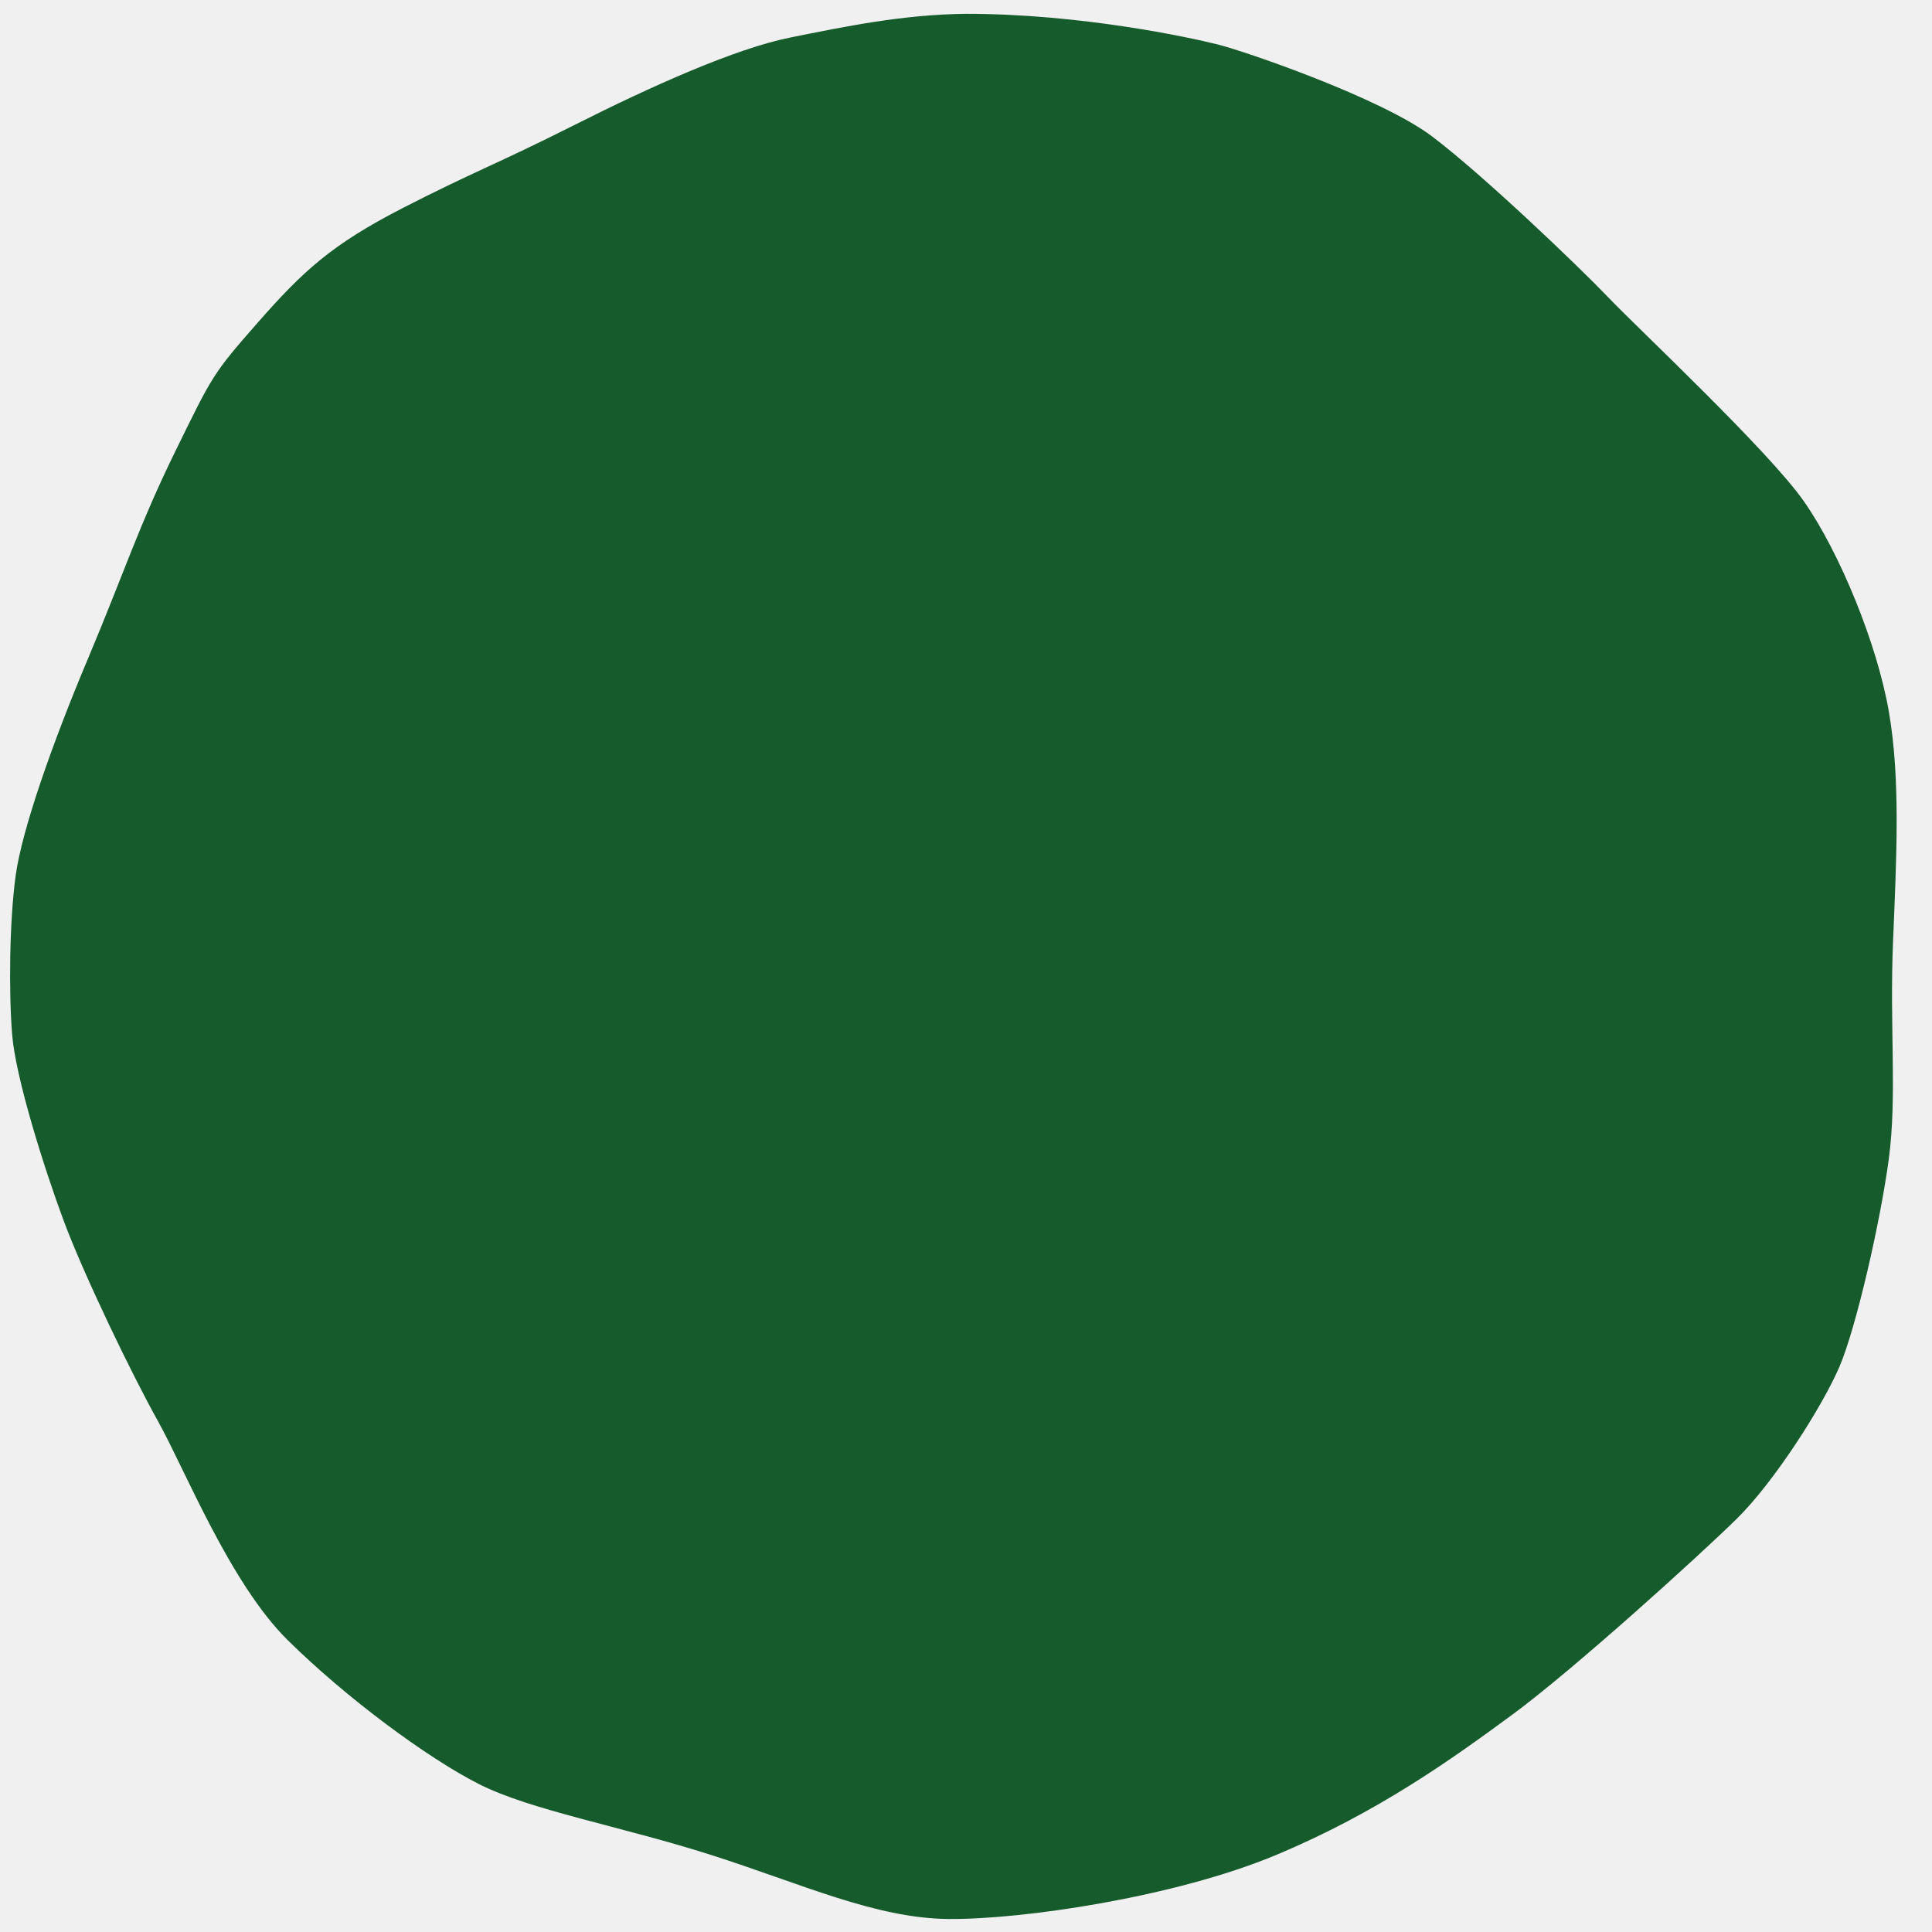
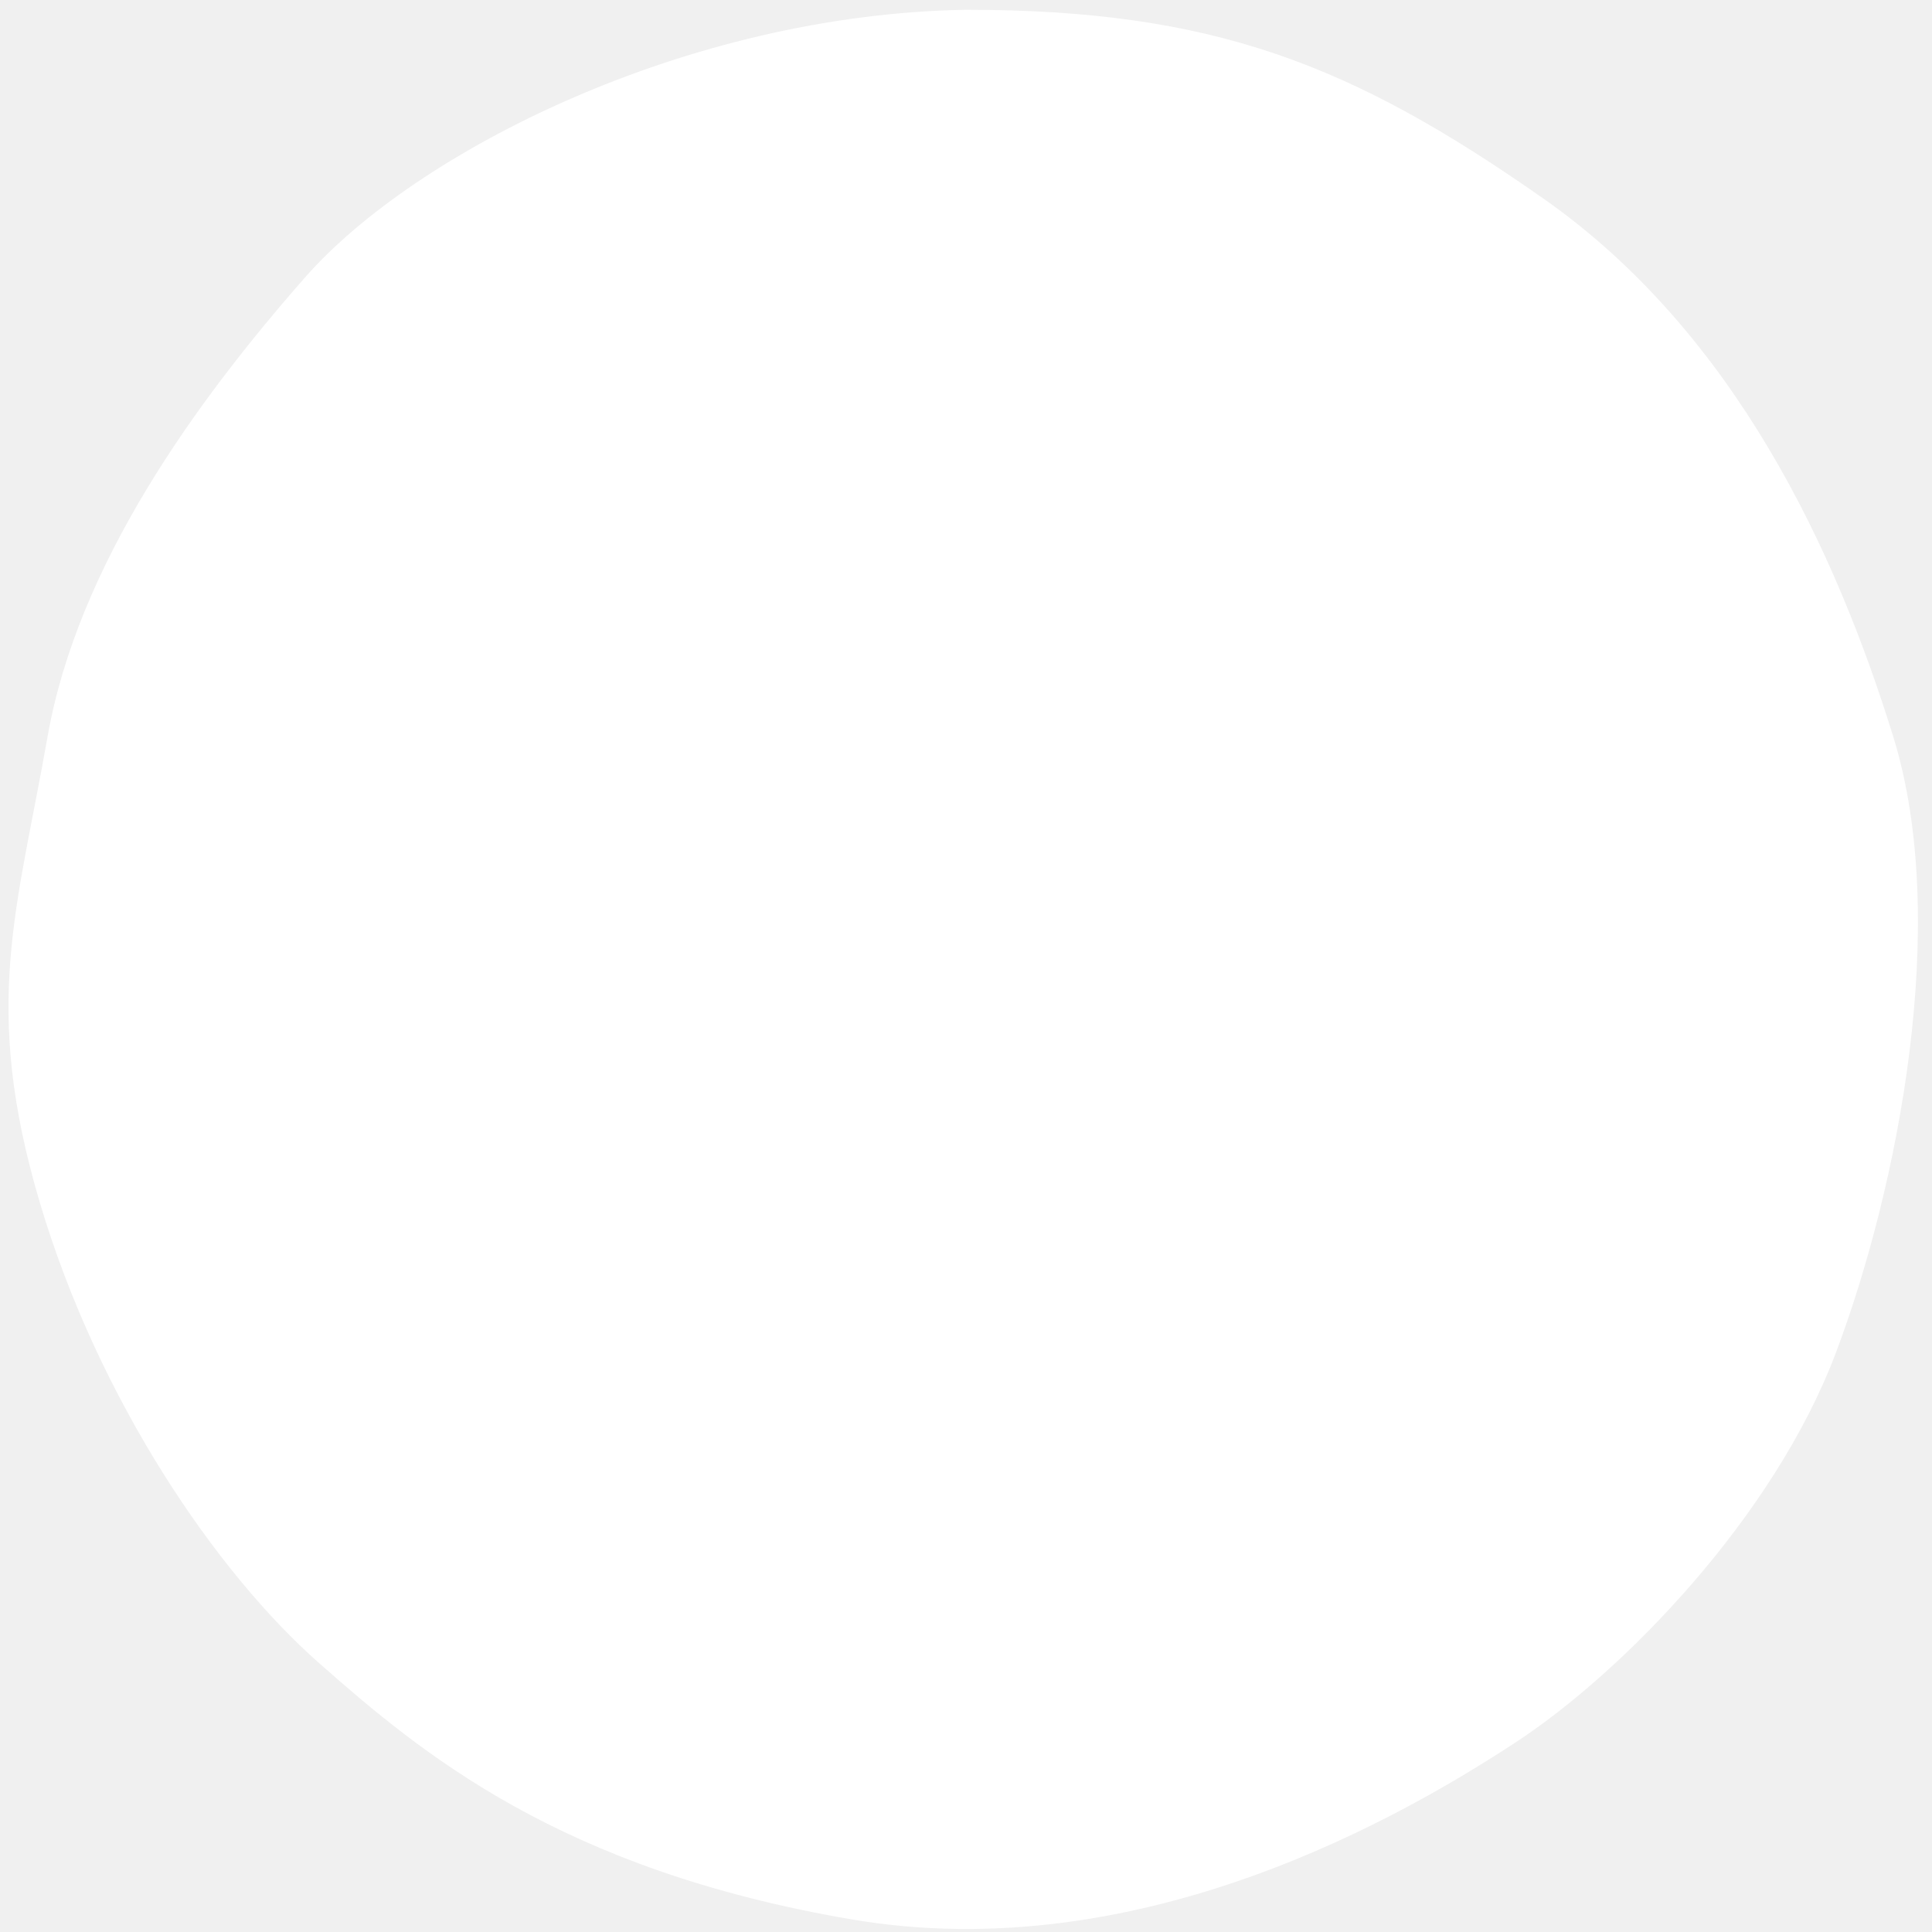
- <svg xmlns="http://www.w3.org/2000/svg" id="eonp2NK5sDr1" viewBox="0 0 10000 10000" shape-rendering="geometricPrecision" text-rendering="geometricPrecision">
-   <path d="M5000,71.523c-328.629,3.6-623.851,65.495-908.273,122.409s-720.054,252.019-1119.685,453.634-529.24,244.818-892.867,432.033-511.239,324.024-745.256,590.445-234.018,273.621-424.832,662.45-270.02,640.848-453.634,1076.481-342.026,885.667-374.428,1123.285-36.003,604.846-18.001,824.462s162.012,680.451,266.42,961.273s352.827,795.66,489.637,1040.479s370.828,835.263,669.651,1130.485s720.054,608.446,990.075,745.256s734.455,217.824,1202.491,367.228s849.664,327.625,1227.693,331.225s1170.088-111.608,1695.728-331.225s910.869-496.838,1224.092-727.255s961.273-817.262,1159.288-1011.676s446.434-586.844,532.84-788.46s212.416-752.457,255.619-1076.481s3.6-680.451,21.602-1119.685s39.603-842.464-21.602-1195.29-255.619-824.462-439.233-1087.282-856.865-892.867-1011.676-1054.88-651.649-637.248-914.469-835.263-964.873-439.233-1108.884-475.236-707.245-158.412-1302.294-158.412Z" fill="#155b2c" stroke-width="20" />
+ <svg xmlns="http://www.w3.org/2000/svg" id="eFu6xKMrAgC1" viewBox="0 0 10000 10000" shape-rendering="geometricPrecision" text-rendering="geometricPrecision">
+   <path d="M5000,50.63C3551.454,74.251,2150.429,786.203,1580.615,1434.074s-1178.657,1490.885-1334.771,2380.732-343.45,1389.411-39.028,2411.955s913.264,1912.391,1444.05,2380.732s1248.909,1069.378,2755.404,1326.965s2872.49-546.397,3434.498-913.264s1342.577-1170.852,1662.609-2021.671s593.232-2224.618,296.616-3184.717-819.596-2091.922-1810.917-2786.627-1708.448-977.549-2989.077-977.549Z" fill="#fff" stroke-width="20" />
</svg>
